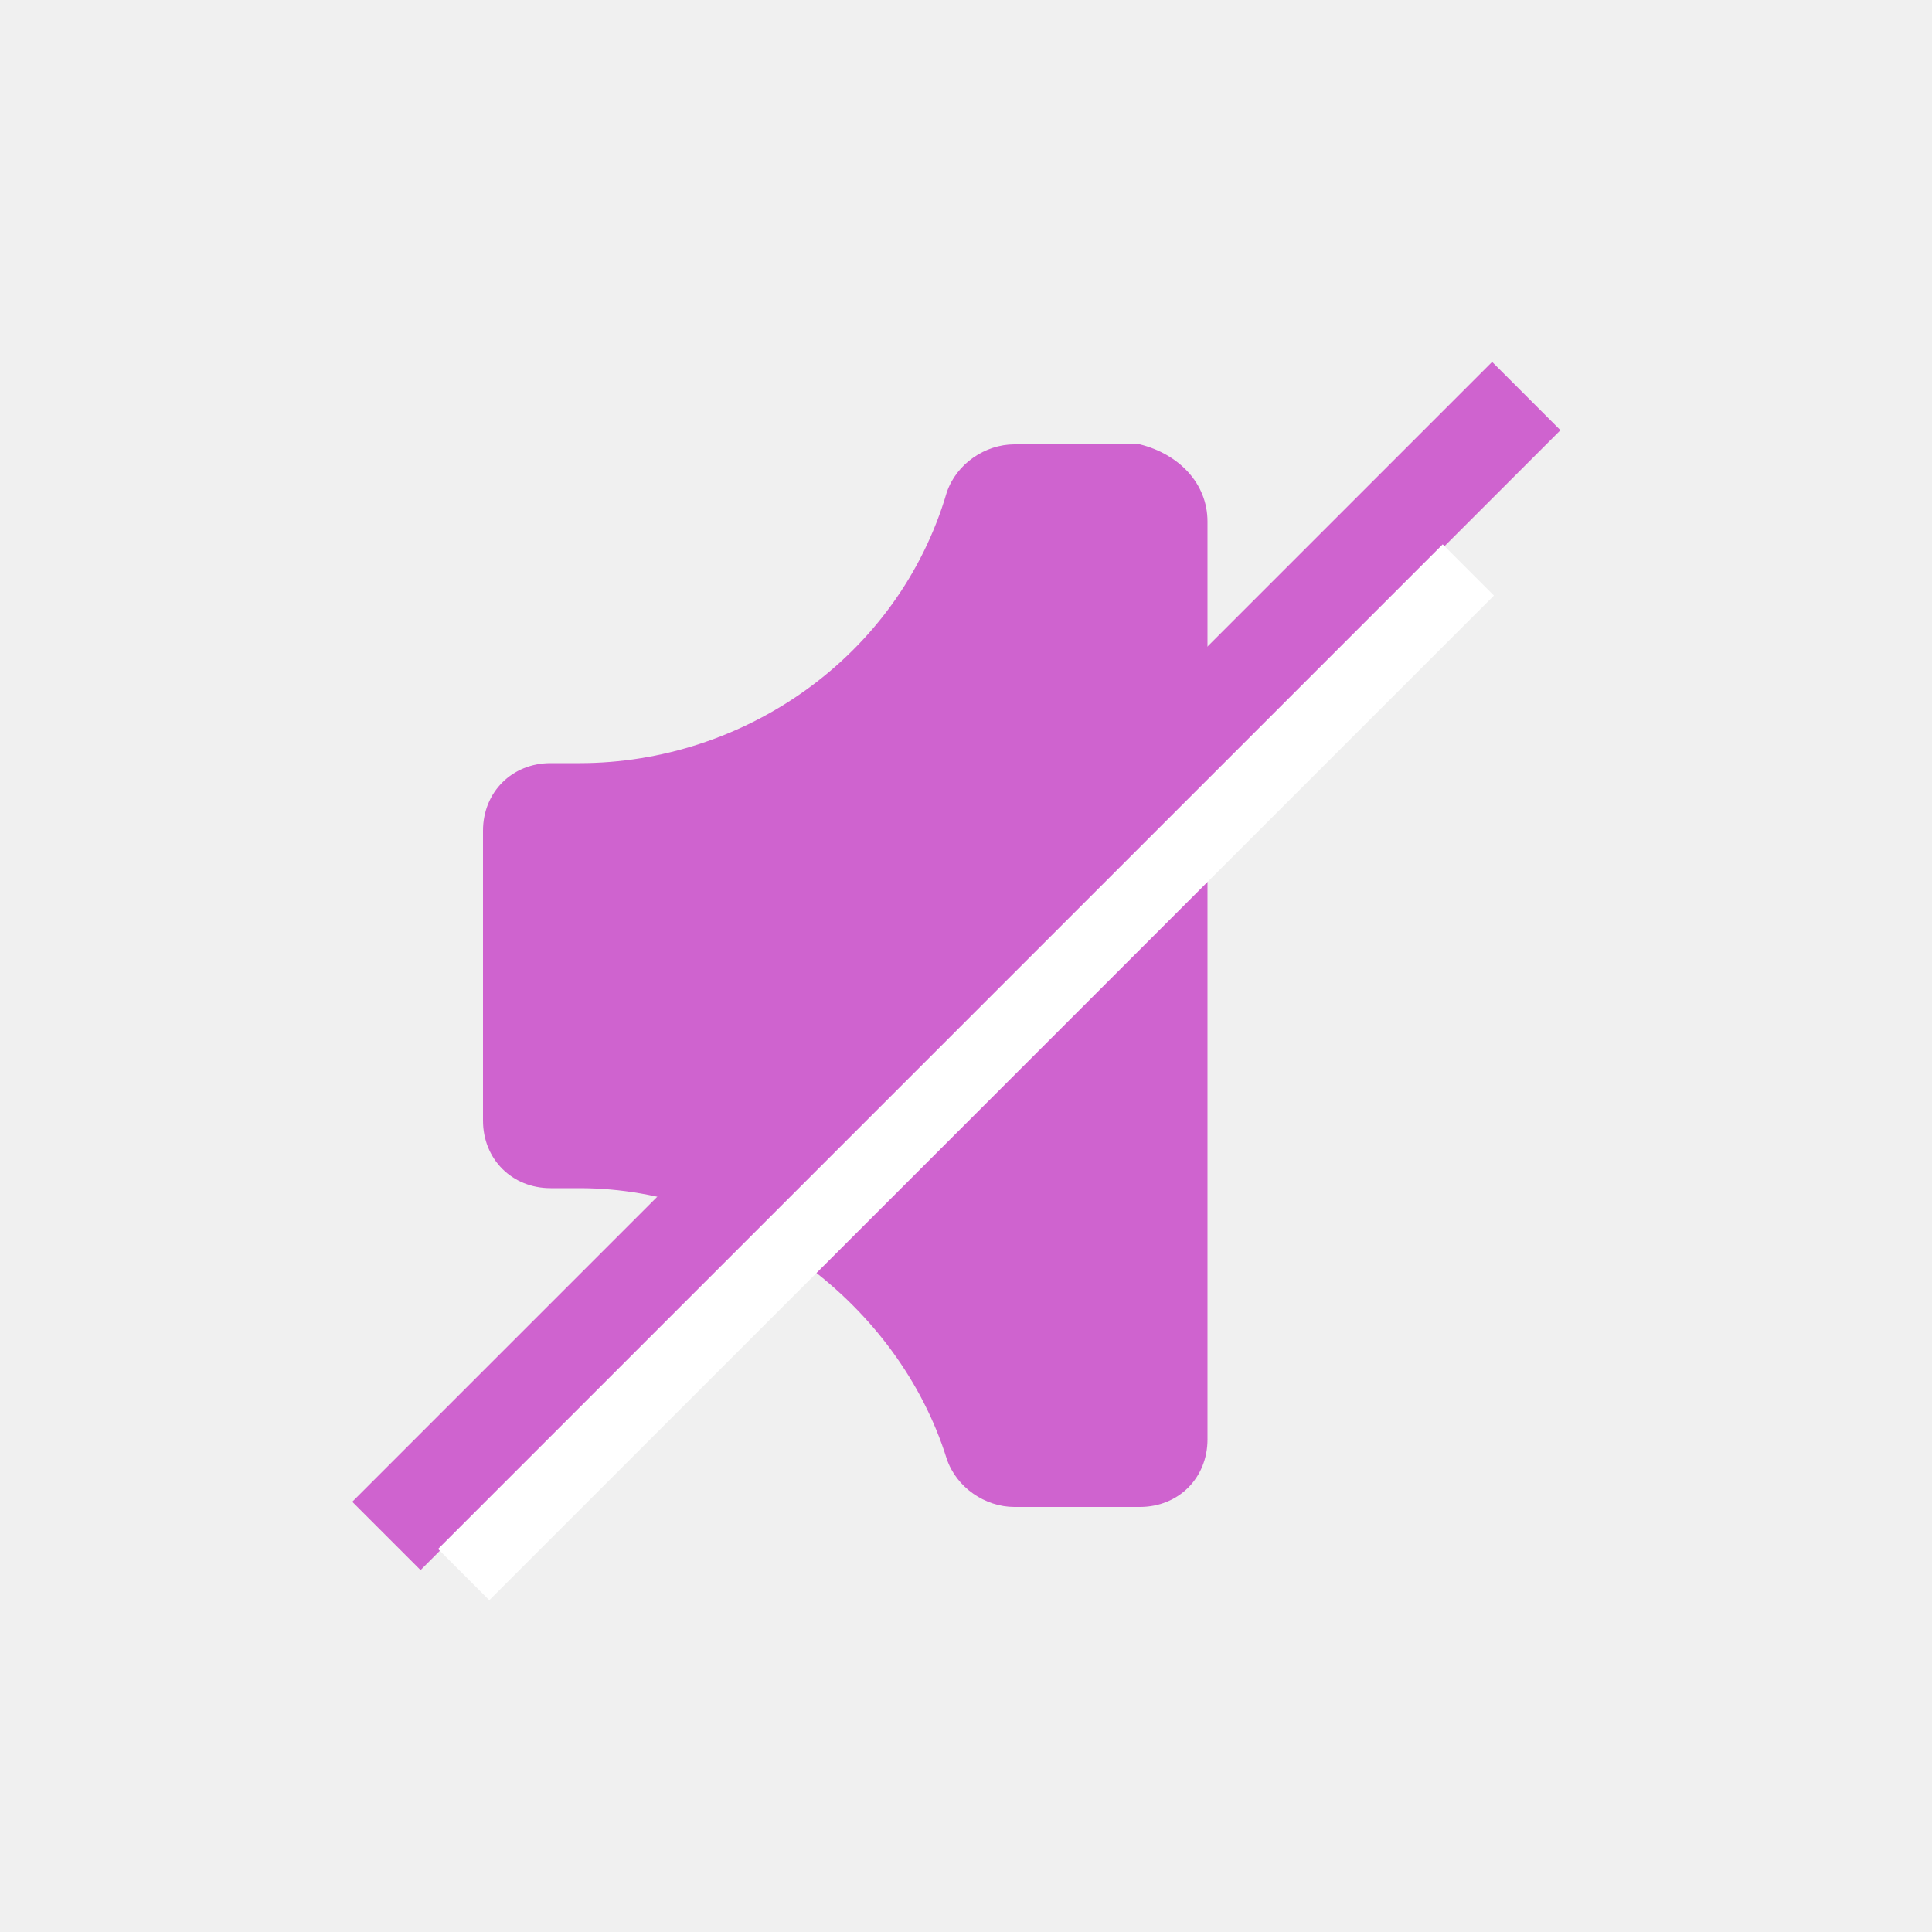
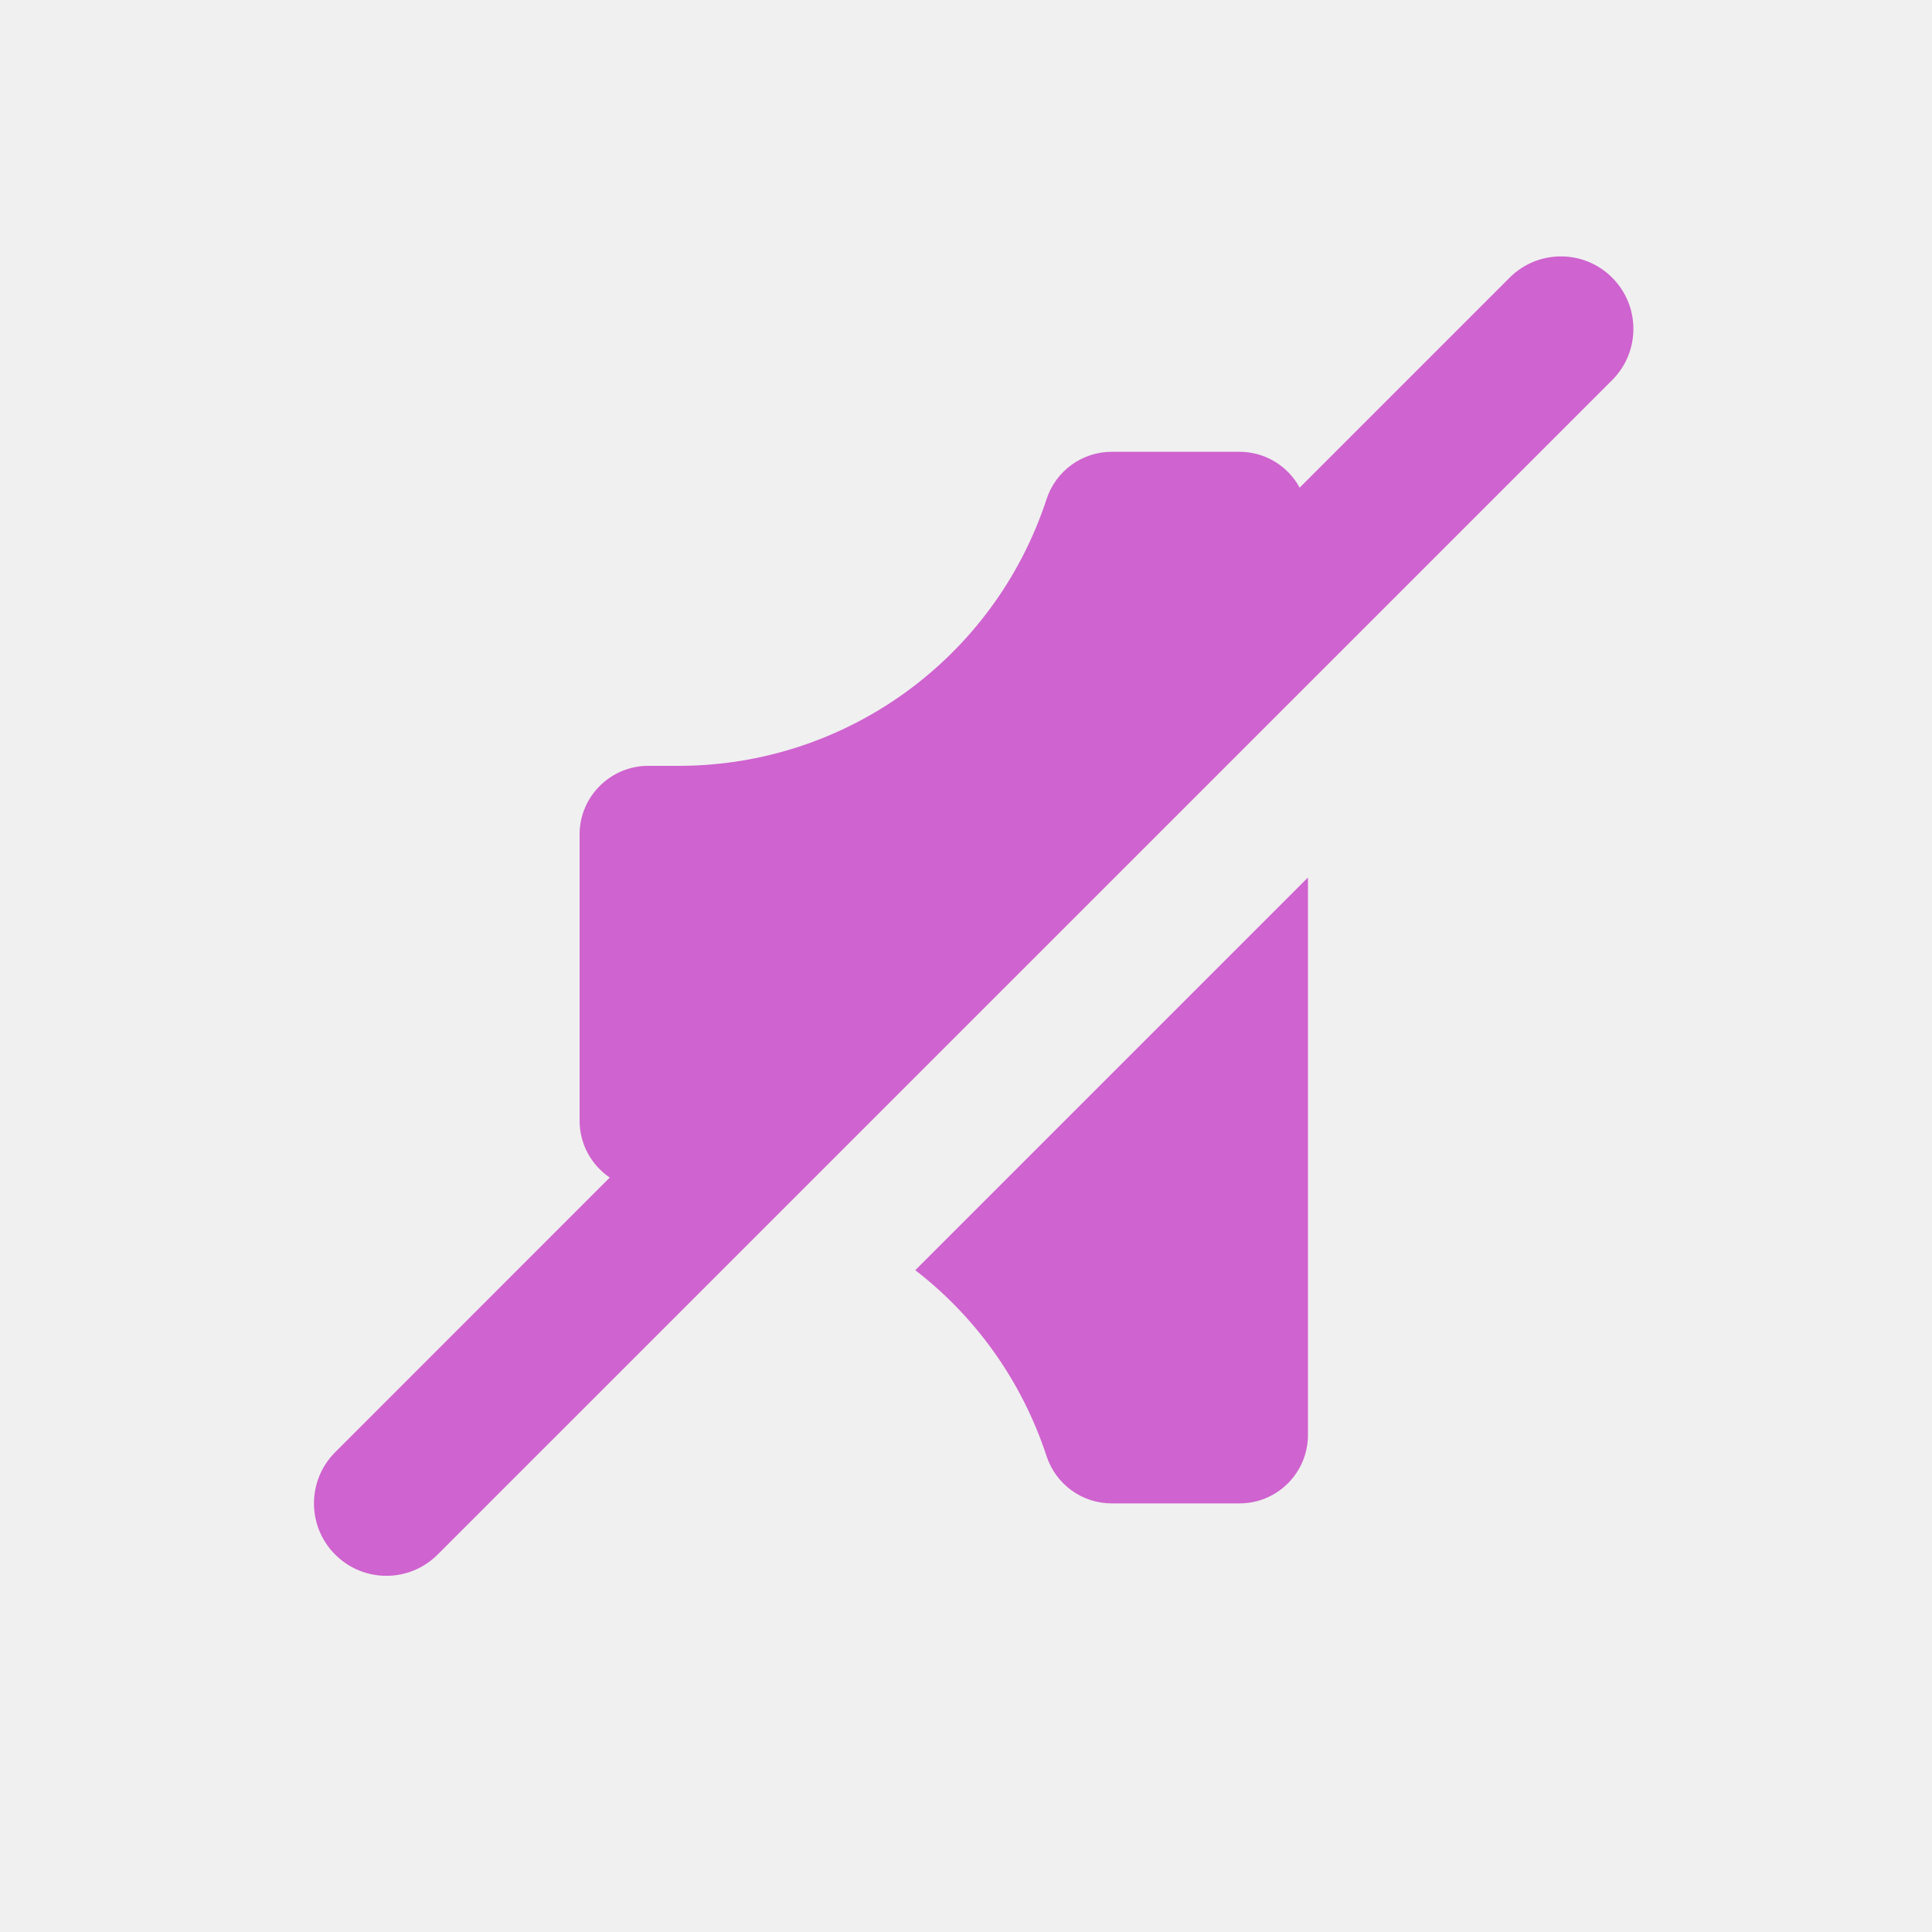
- <svg xmlns="http://www.w3.org/2000/svg" version="1.1" id="Layer_1" x="0px" y="0px" viewBox="0 0 20 20" style="enable-background:new 0 0 20 20;" xml:space="preserve">
-   <style type="text/css">
- 	.st0{fill:#CF63CF;}
- 	.st1{fill:#CF63CF;stroke:#CF63CF;stroke-miterlimit:10;}
- 	.st2{fill:#FFFFFF;stroke:#FFFFFF;stroke-width:0.75;stroke-miterlimit:10;}
- </style>
-   <g id="Fill-1">
-     <path class="st0" d="M12.5,5.4v9.5c0,0.4-0.3,0.7-0.7,0.7h-1.3c-0.3,0-0.6-0.2-0.7-0.5c-0.5-1.6-2.1-2.8-3.8-2.8H5.7   C5.3,12.3,5,12,5,11.6v-3c0-0.4,0.3-0.7,0.7-0.7H6c1.7,0,3.3-1.1,3.8-2.8c0.1-0.3,0.4-0.5,0.7-0.5h1.3C12.2,4.7,12.5,5,12.5,5.4" />
+ <svg xmlns="http://www.w3.org/2000/svg" xmlns:xlink="http://www.w3.org/1999/xlink" width="20px" height="20px" viewBox="0 0 20 20" version="1.1">
+   <defs>
+     <path d="M13.454,5.048 L15.628,2.874 C15.921,2.581 16.396,2.581 16.689,2.874 C16.982,3.167 16.982,3.642 16.689,3.935 L4.53,16.093 C4.237,16.386 3.763,16.386 3.47,16.093 C3.177,15.8 3.177,15.326 3.47,15.033 L6.312,12.19 C6.124,12.062 6,11.846 6,11.603 L6,8.637 C6,8.247 6.319,7.928 6.71,7.928 L7.025,7.928 C8.758,7.928 10.294,6.814 10.834,5.167 C10.93,4.874 11.202,4.677 11.508,4.677 L12.831,4.677 C13.1,4.677 13.334,4.827 13.454,5.048 Z M13.54,9.084 L13.54,14.853 C13.54,15.246 13.223,15.563 12.831,15.563 L11.508,15.563 C11.202,15.563 10.93,15.366 10.834,15.074 C10.577,14.291 10.096,13.628 9.475,13.149 L13.54,9.084 Z" id="path-1" />
+   </defs>
+   <g id="Sound/Effects/Mute" stroke="none" stroke-width="1" fill="none" fill-rule="evenodd">
+     <mask id="mask-2" fill="white">
+       <use xlink:href="#path-1" />
+     </mask>
+     <g id="Mask" />
+     <g id="Magenta/1_Magenta" mask="url(#mask-2)" fill="#CF63CF">
+       <rect id="Color" x="0" y="0" width="20" height="20" />
+     </g>
  </g>
-   <line class="st1" x1="4" y1="15.9" x2="15.8" y2="4.1" />
-   <line class="st2" x1="4.8" y1="16.3" x2="15.2" y2="5.9" />
</svg>
